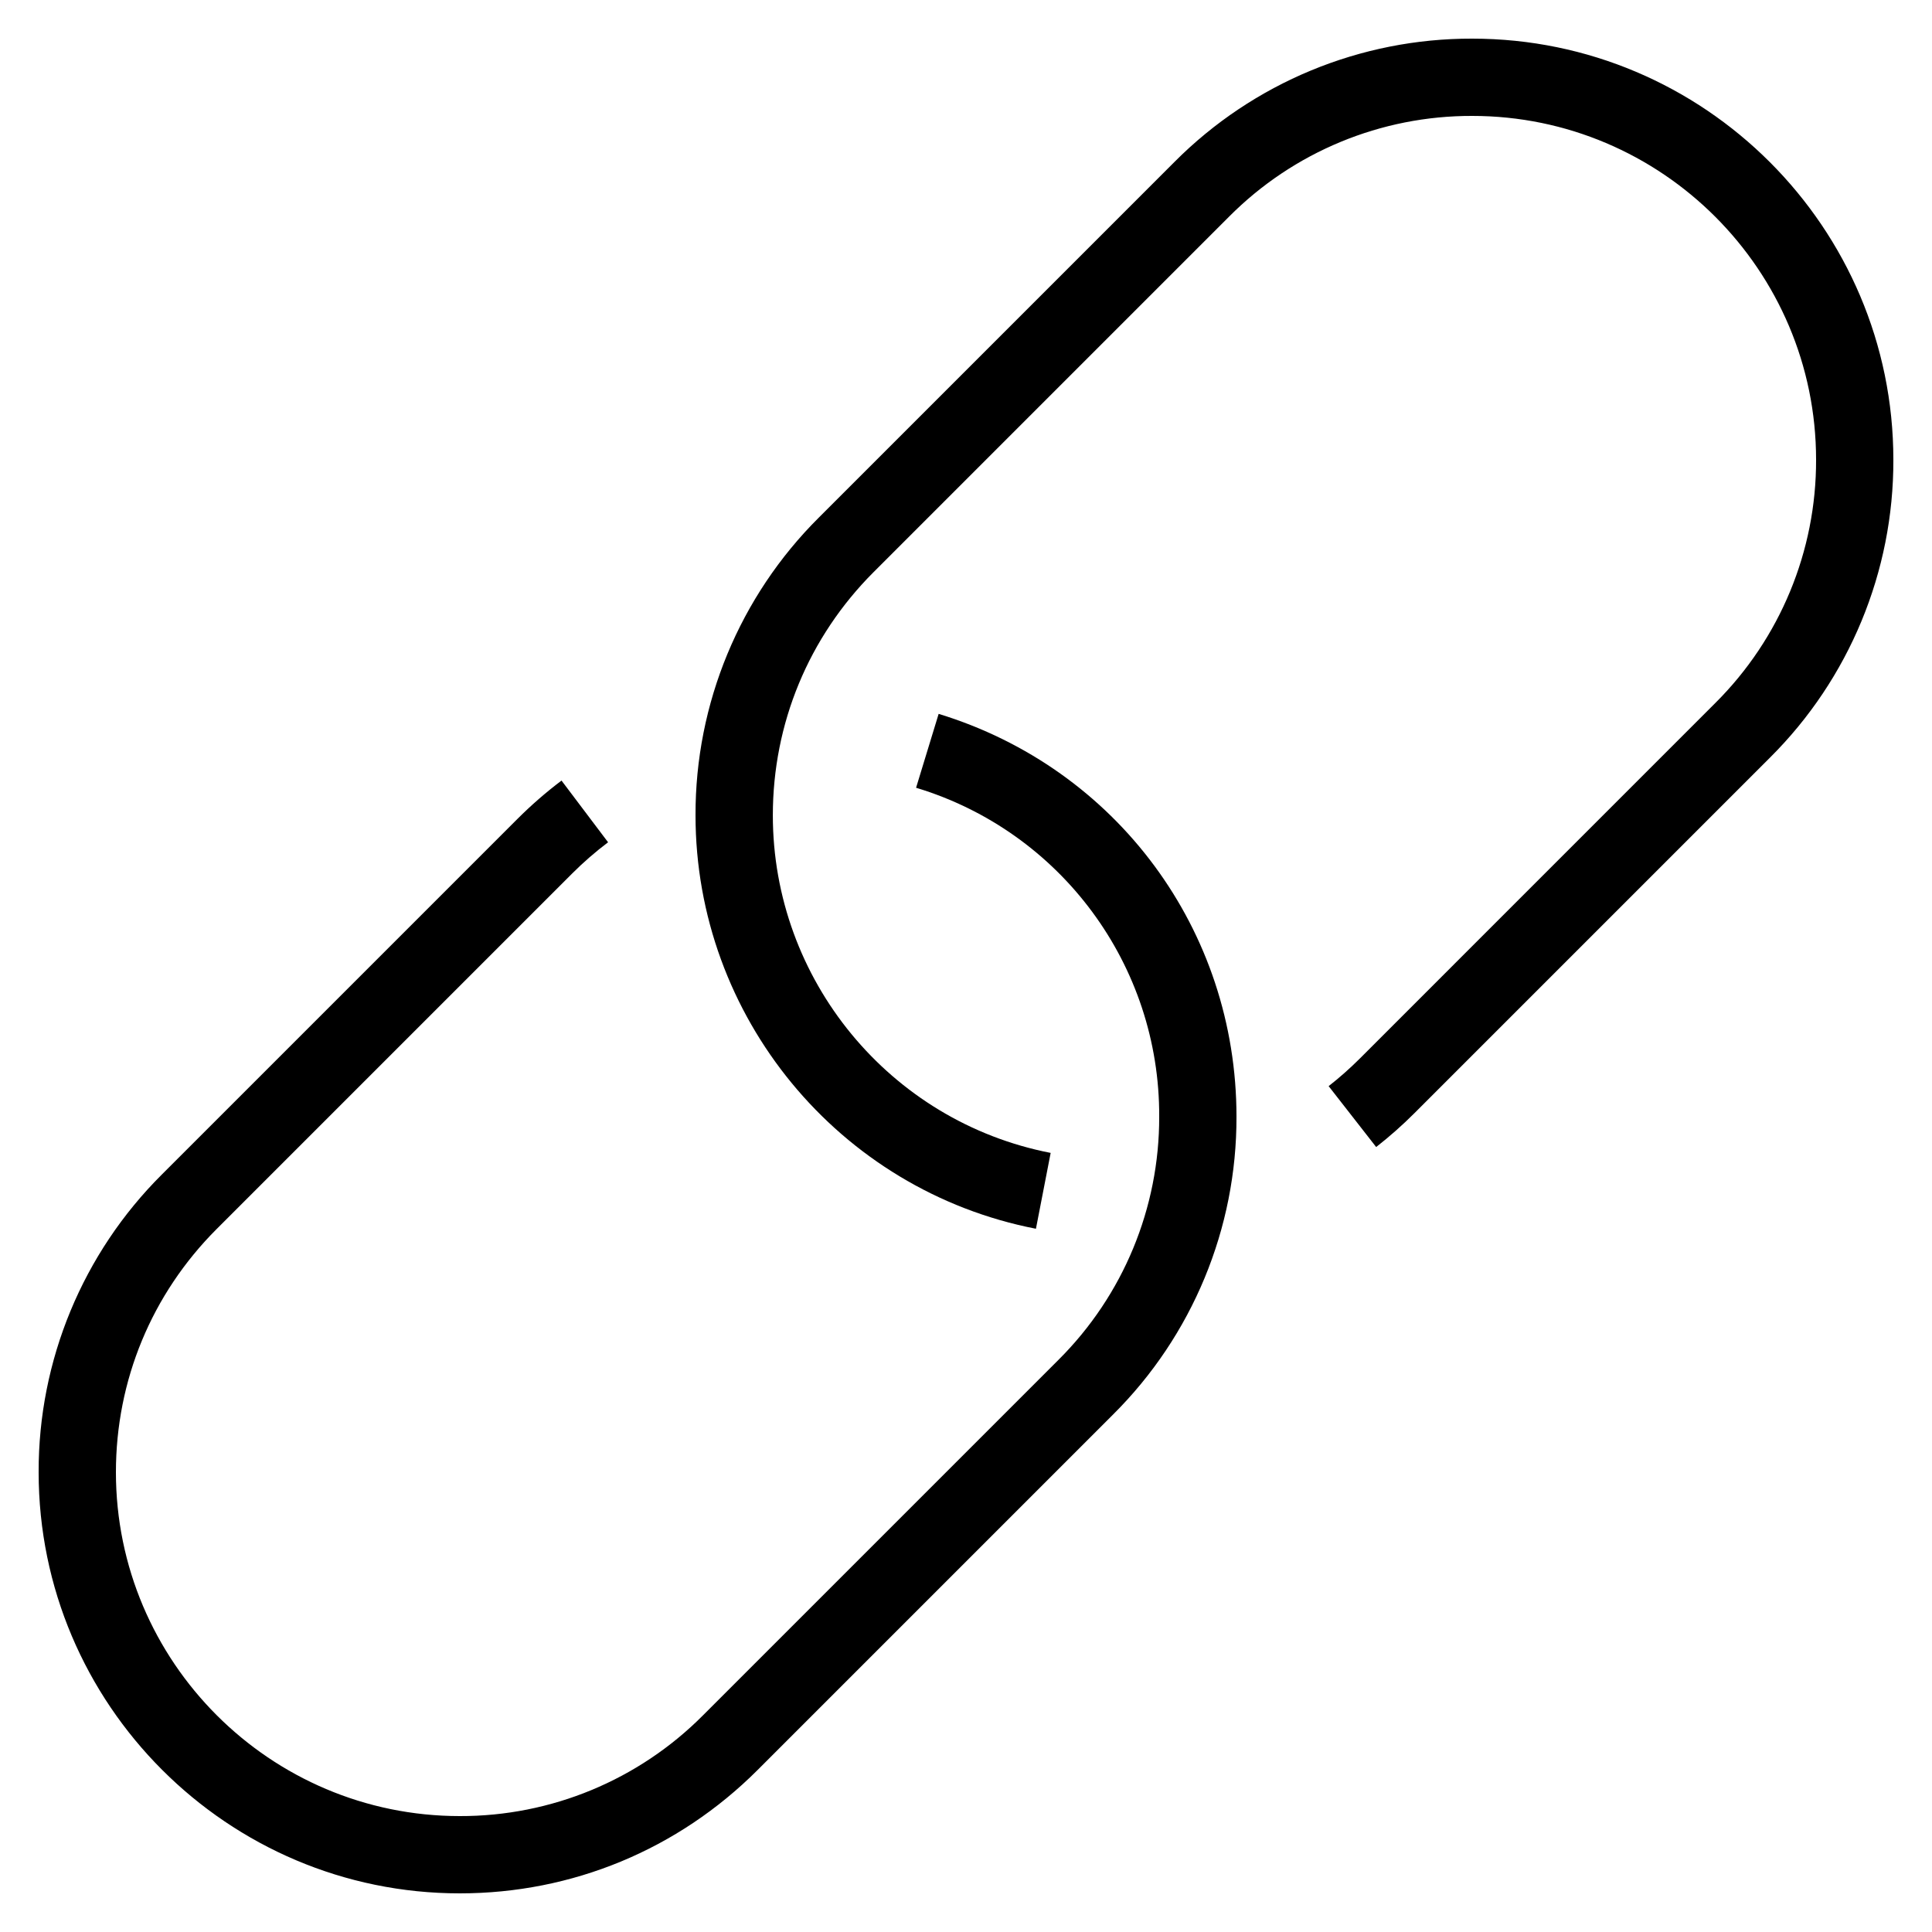
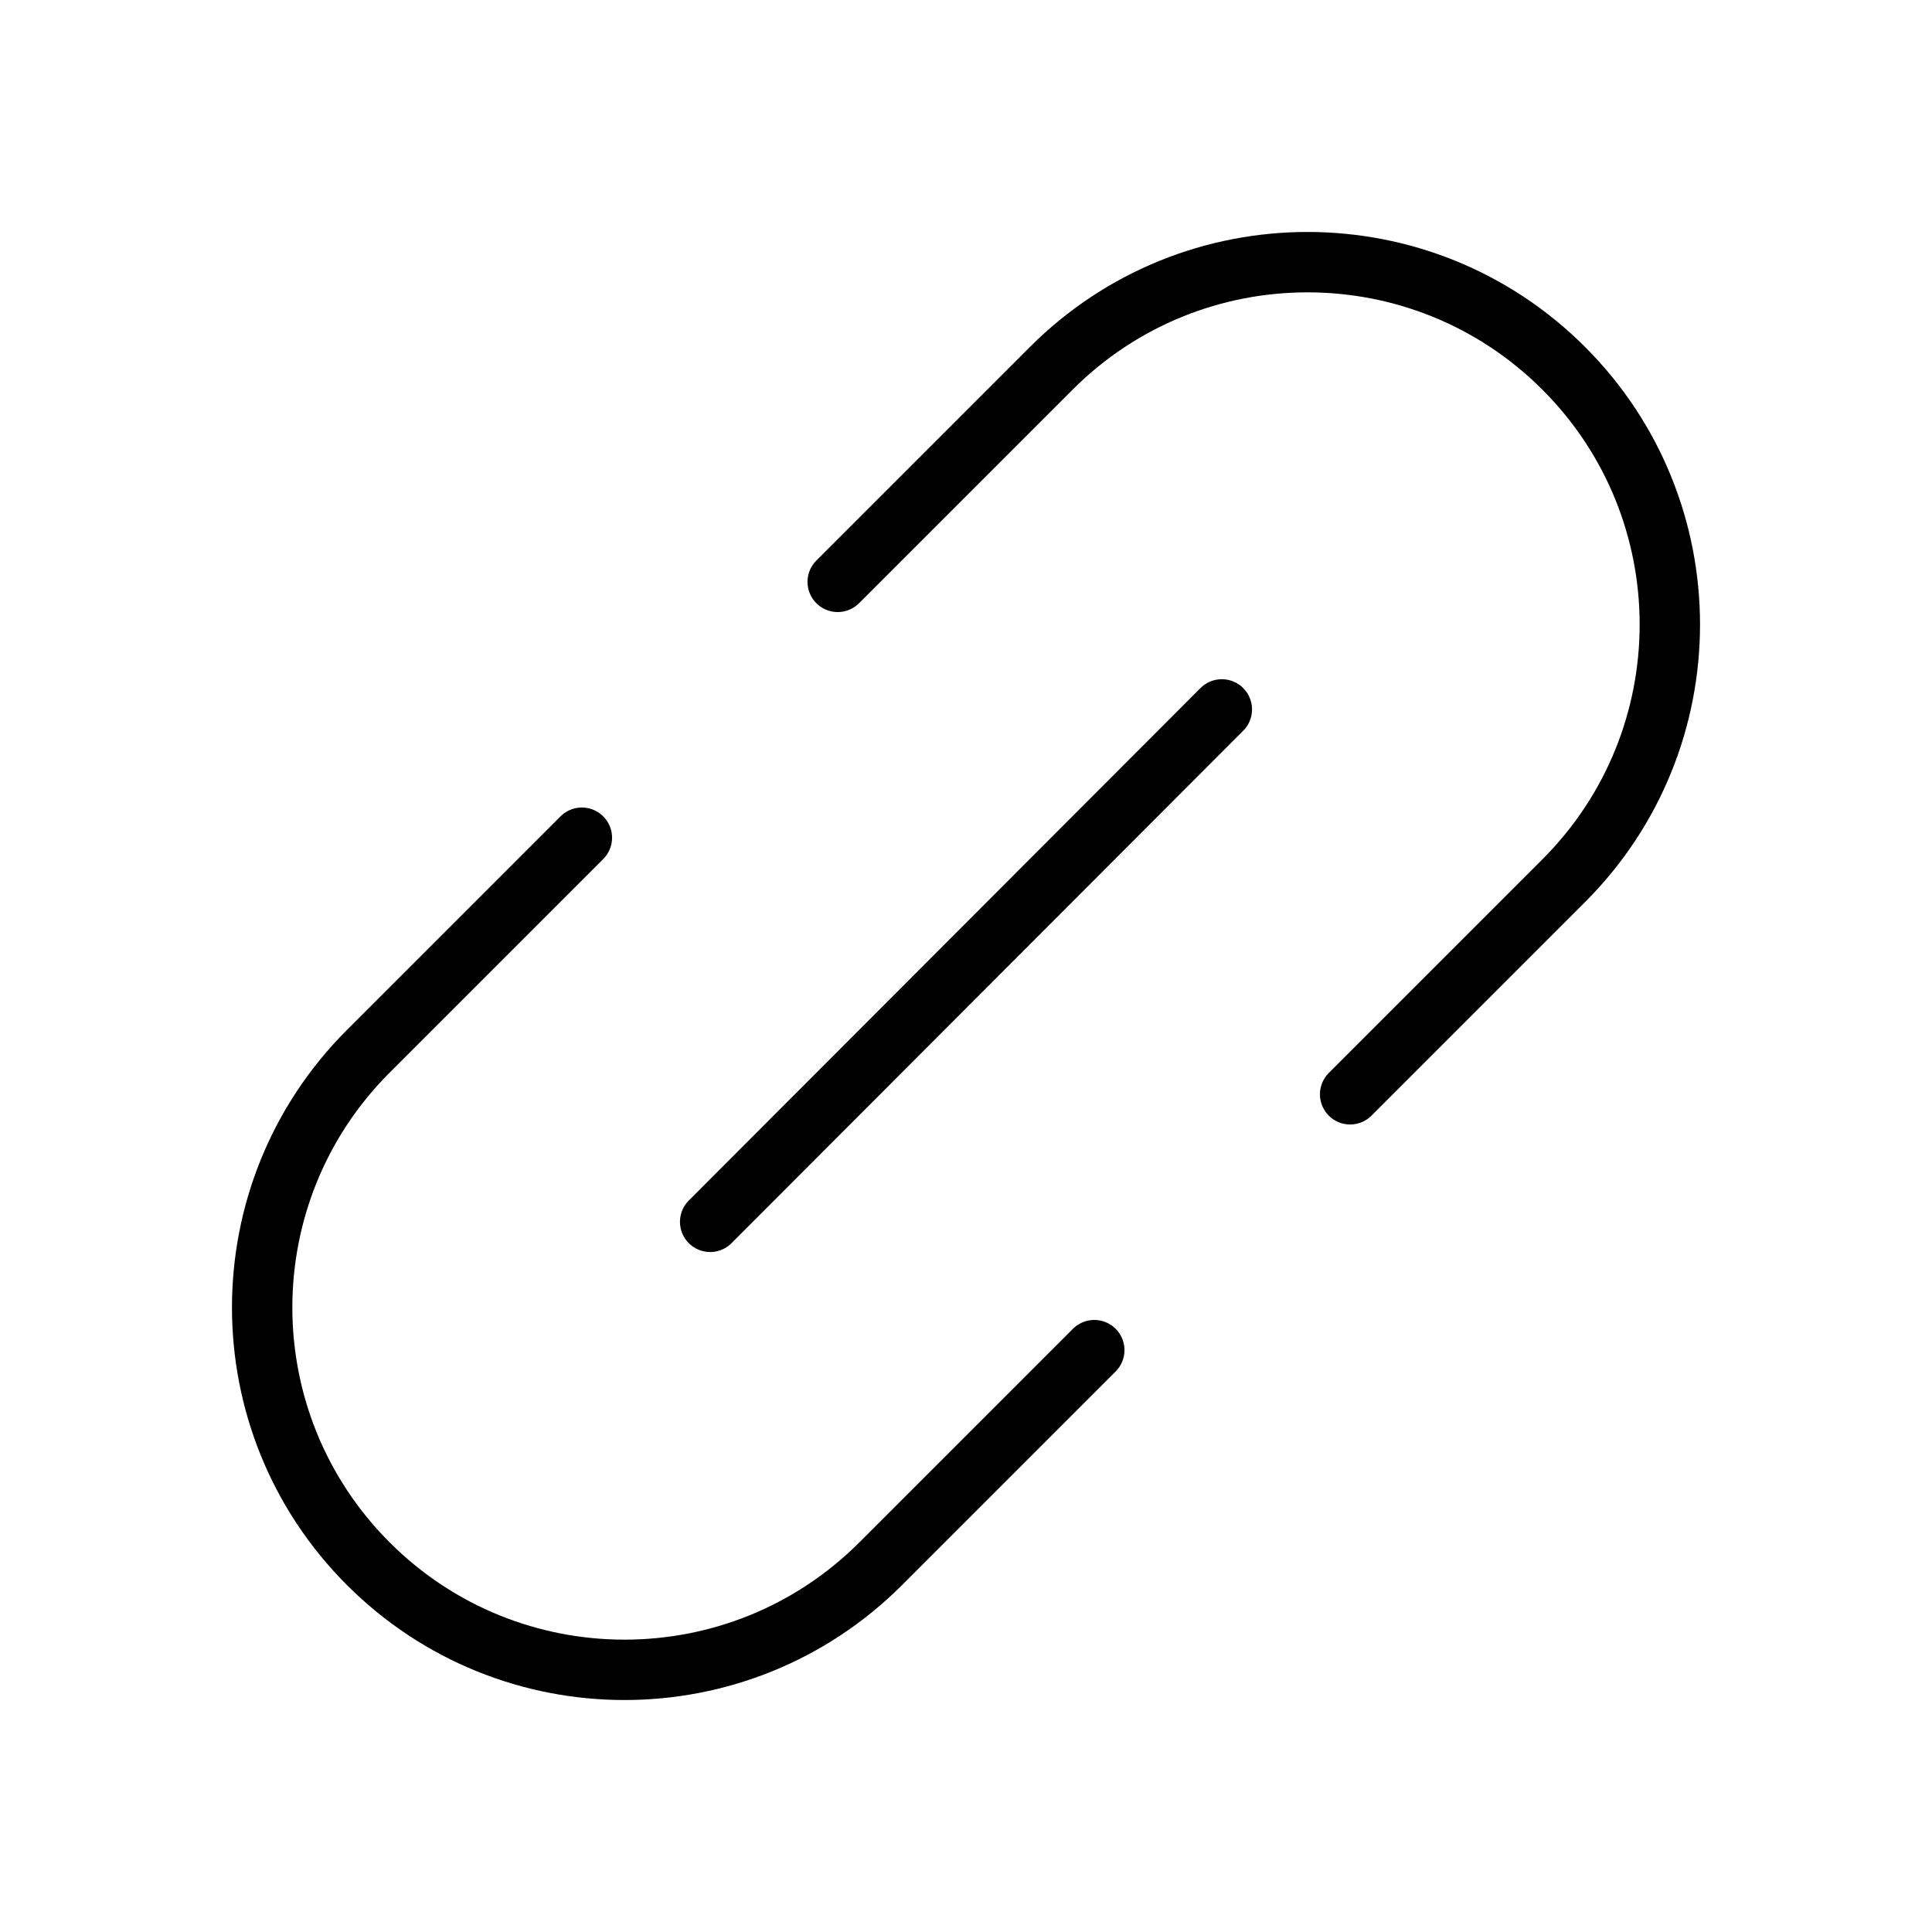
- <svg xmlns="http://www.w3.org/2000/svg" style="enable-background:new 0 0 50 50" viewBox="0 0 50 50" xml:space="preserve">
-   <path d="M11.899 49c2.911 0 5.648-1.134 7.707-3.192l9.201-9.201A10.829 10.829 0 0 0 32 28.899c0-4.825-3.098-9.014-7.708-10.424l-.584 1.912A8.852 8.852 0 0 1 30 28.899a8.845 8.845 0 0 1-2.606 6.293l-9.201 9.201A8.844 8.844 0 0 1 11.899 47C6.992 47 3 43.008 3 38.101c0-2.377.926-4.612 2.606-6.293l9.201-9.201c.291-.291.604-.563.93-.809l-1.205-1.597a11 11 0 0 0-1.139.991l-9.201 9.201A10.832 10.832 0 0 0 1 38.101C1 44.11 5.89 49 11.899 49z" />
-   <path d="M38.101 1a10.831 10.831 0 0 0-7.707 3.192l-9.201 9.201A10.829 10.829 0 0 0 18 21.101c0 5.208 3.705 9.707 8.81 10.699l.381-1.963c-4.166-.81-7.19-4.483-7.19-8.736 0-2.377.926-4.612 2.606-6.293l9.201-9.201A8.84 8.84 0 0 1 38.101 3C43.008 3 47 6.992 47 11.899a8.845 8.845 0 0 1-2.606 6.293l-9.2 9.201c-.259.258-.53.499-.809.716l1.23 1.576c.342-.267.676-.562.991-.877l9.201-9.201A10.829 10.829 0 0 0 49 11.899C49 5.89 44.11 1 38.101 1z" />
+ <svg xmlns="http://www.w3.org/2000/svg" viewBox="0 0 256 256">
+   <rect fill="none" height="256" width="256" />
+   <line fill="none" stroke="#000" stroke-linecap="round" stroke-linejoin="round" stroke-width="8" x1="94.1" x2="161.9" y1="161.9" y2="94" />
+   <path d="M145,178.9l-28.3,28.3a48,48,0,0,1-67.9-67.9L77.1,111" fill="none" stroke="#000" stroke-linecap="round" stroke-linejoin="round" stroke-width="8" />
+   <path d="M178.9,145l28.3-28.3a48,48,0,0,0-67.9-67.9L111,77.1" fill="none" stroke="#000" stroke-linecap="round" stroke-linejoin="round" stroke-width="8" />
</svg>
